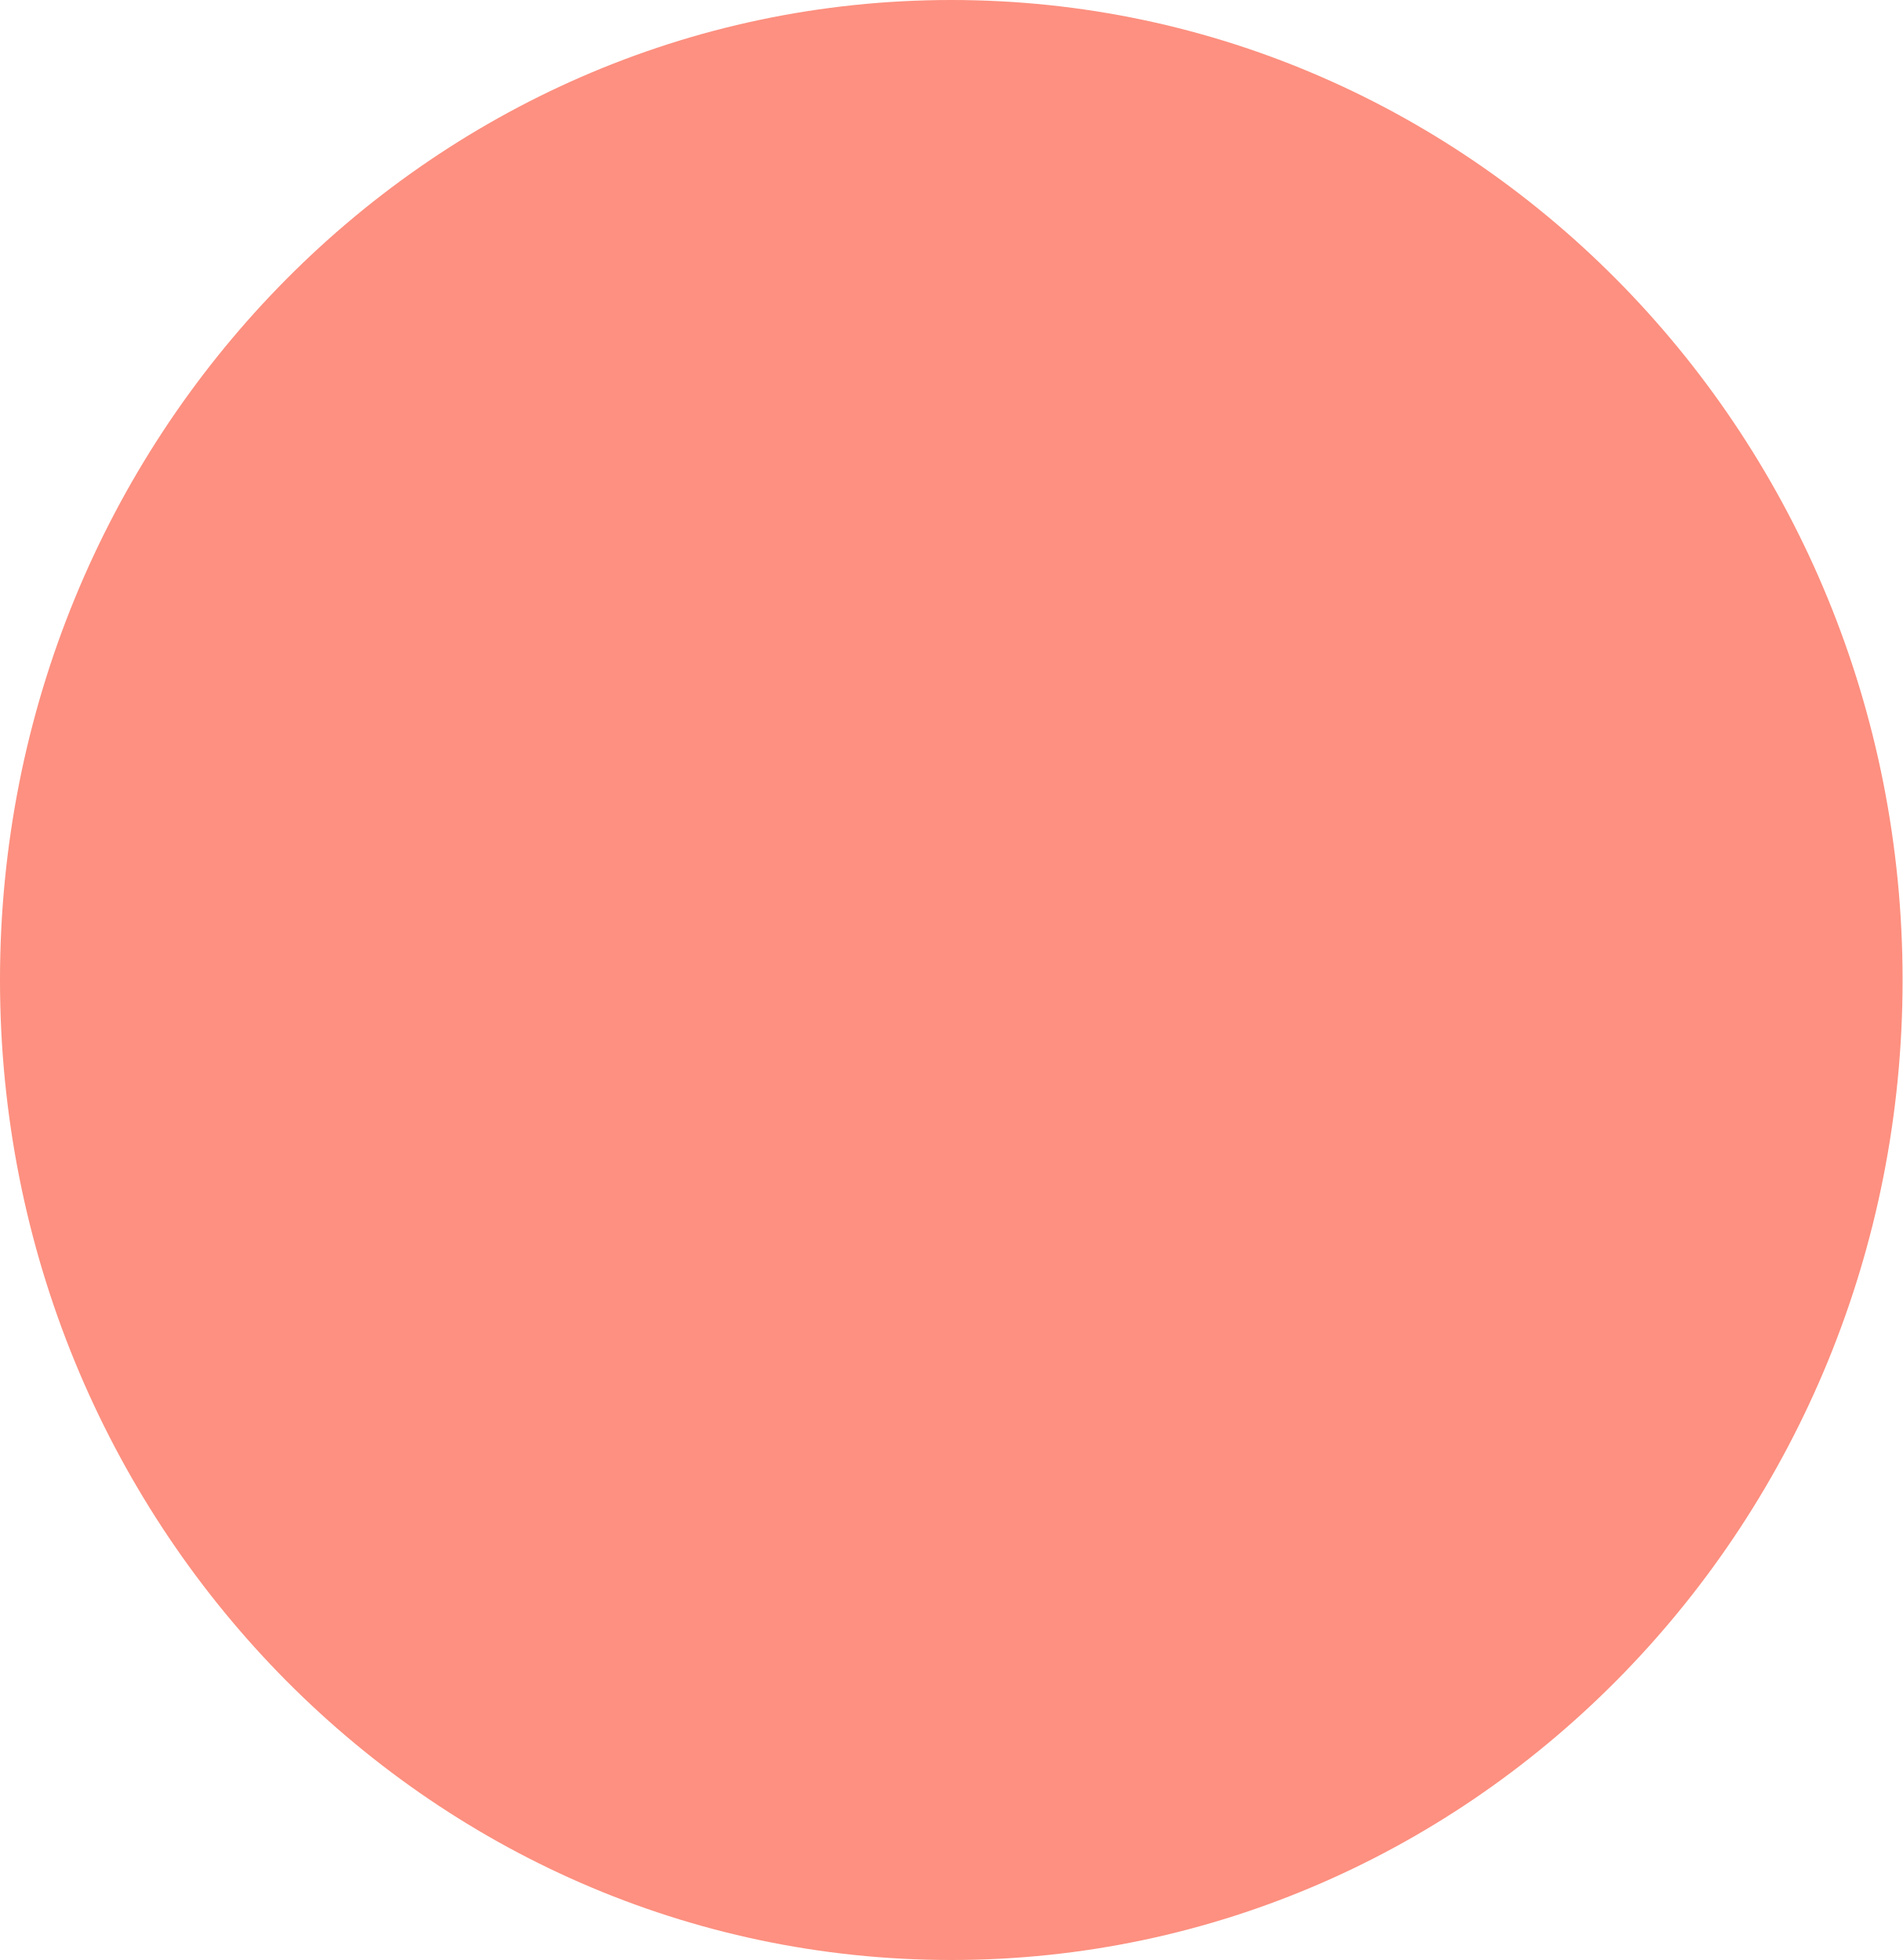
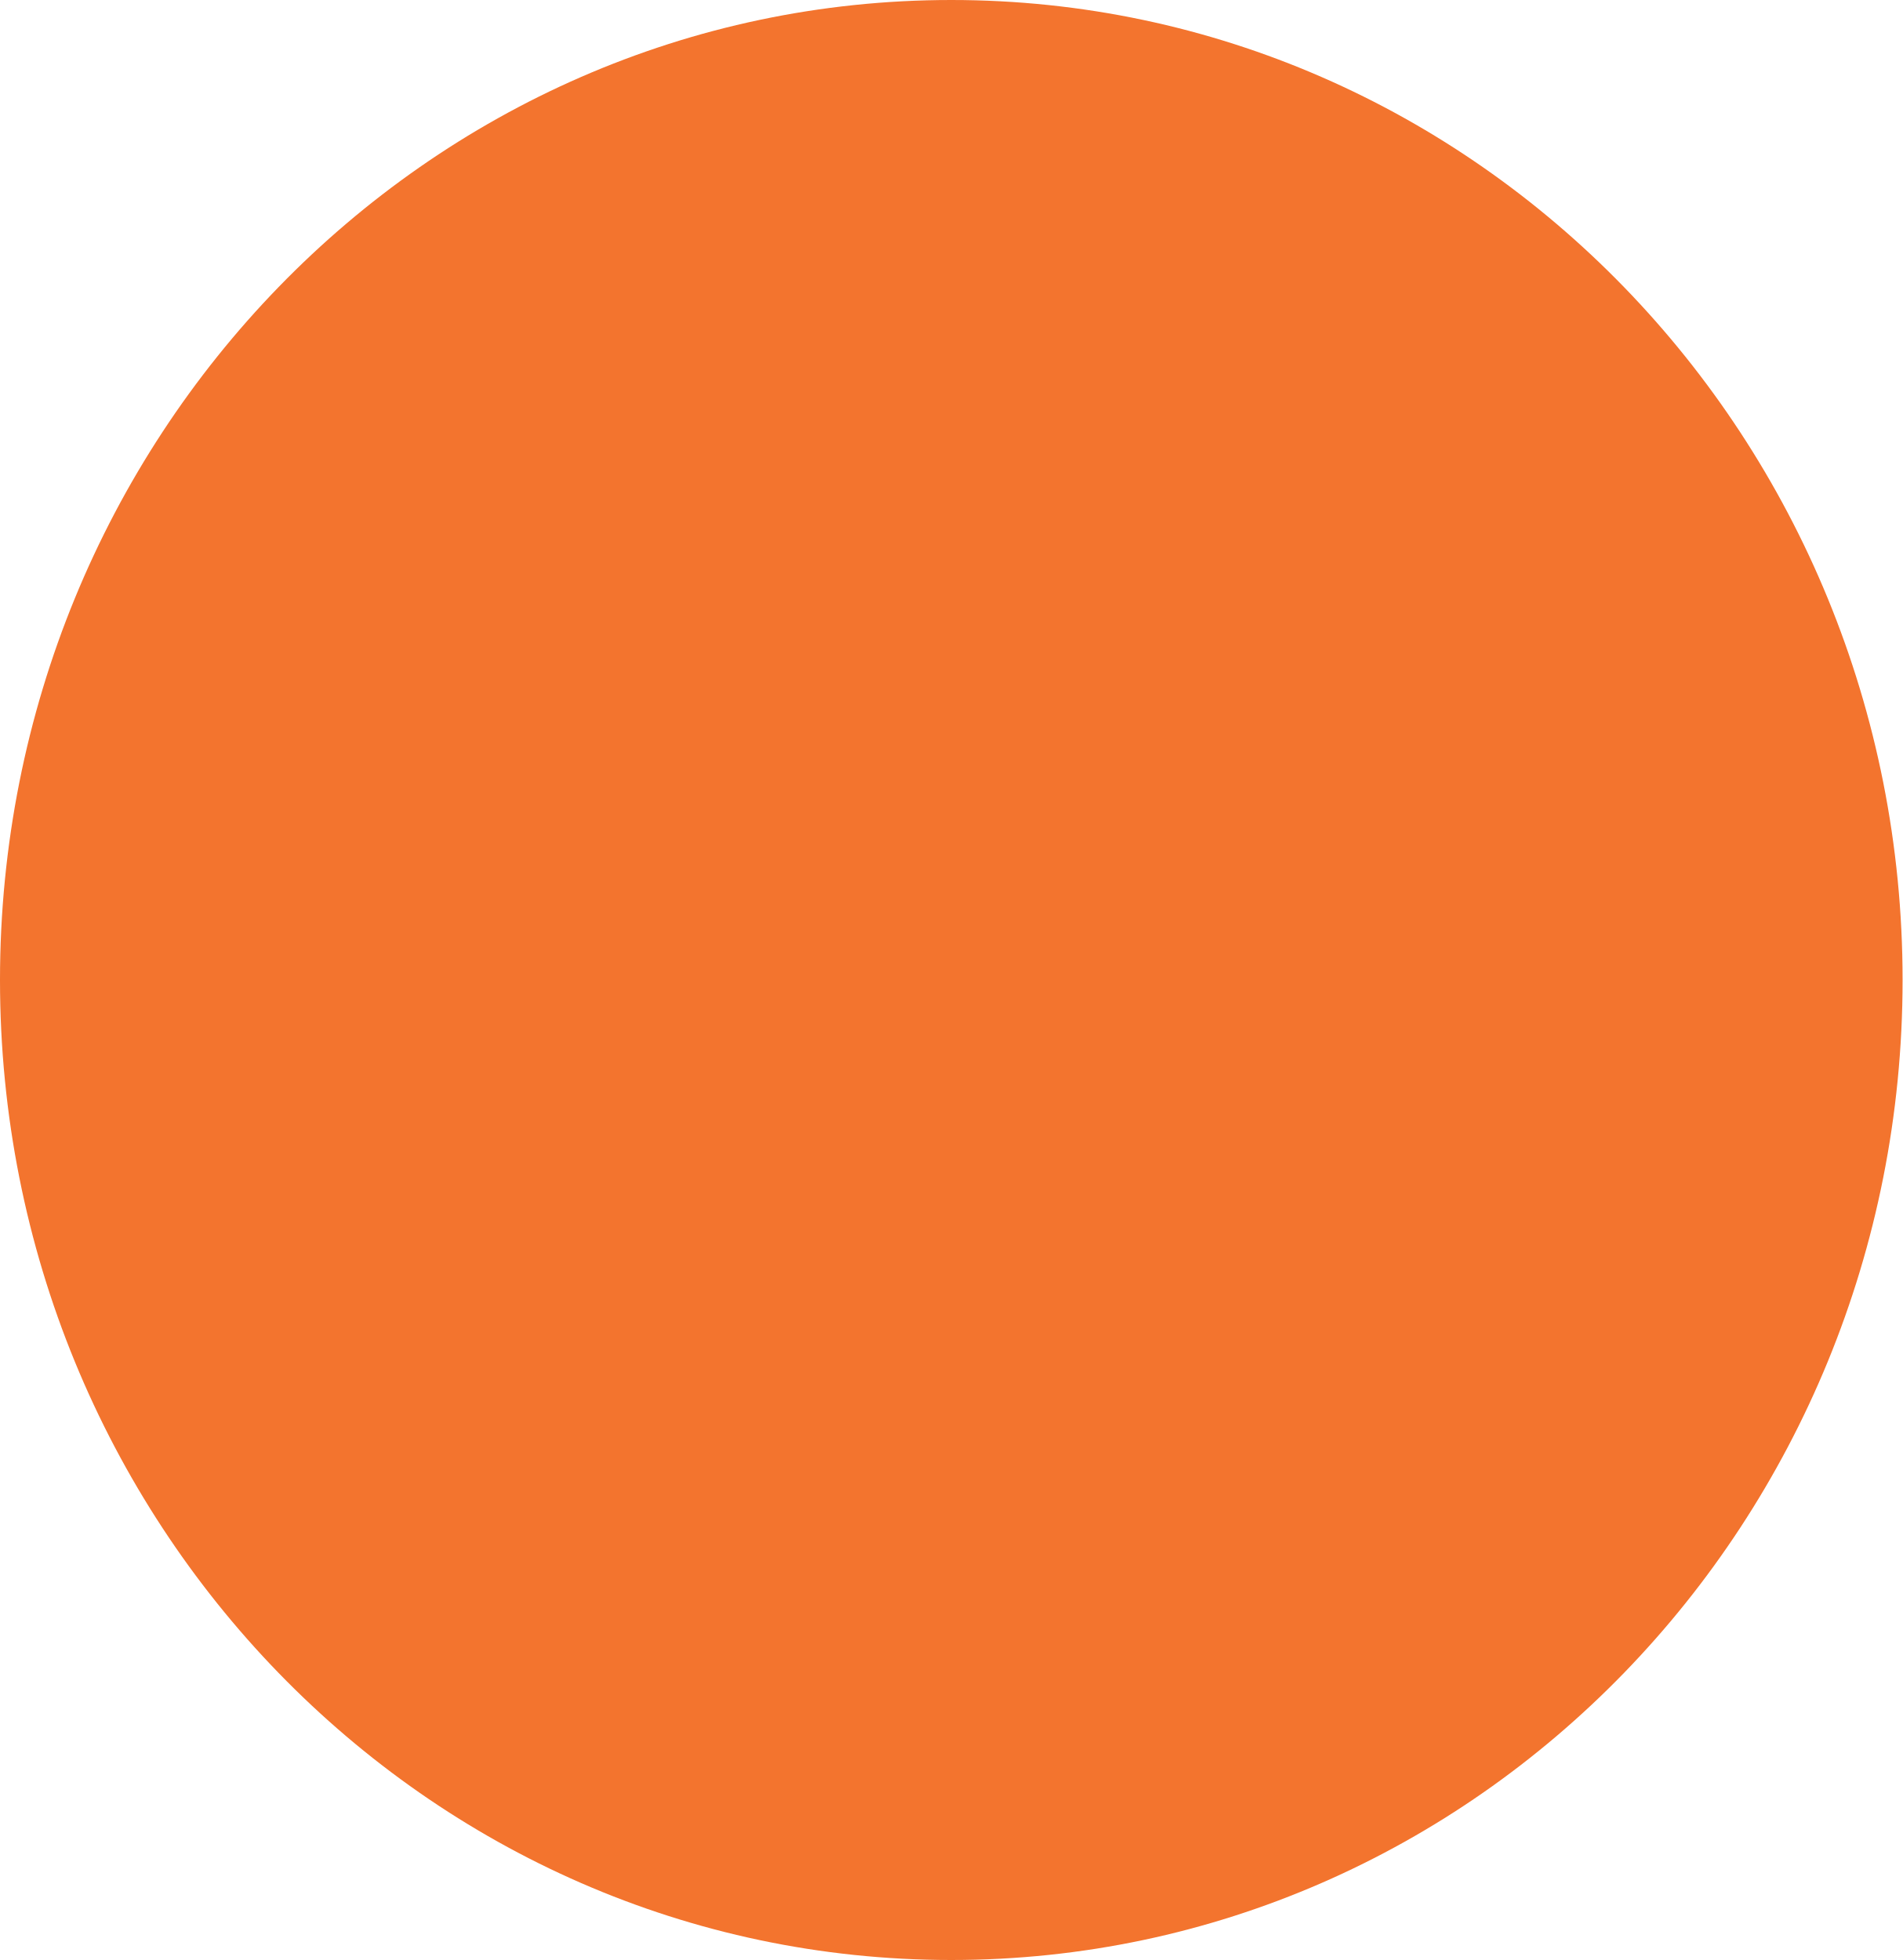
<svg xmlns="http://www.w3.org/2000/svg" width="33" height="34" viewBox="0 0 33 34" fill="none">
-   <path d="M16.5 34C25.613 34 33 26.389 33 17C33 7.611 25.613 0 16.5 0C7.387 0 0 7.611 0 17C0 26.389 7.387 34 16.5 34Z" fill="#FD9080" />
+   <path d="M16.5 34C25.613 34 33 26.389 33 17C33 7.611 25.613 0 16.5 0C7.387 0 0 7.611 0 17C0 26.389 7.387 34 16.5 34Z" fill="#F3742E" />
</svg>
